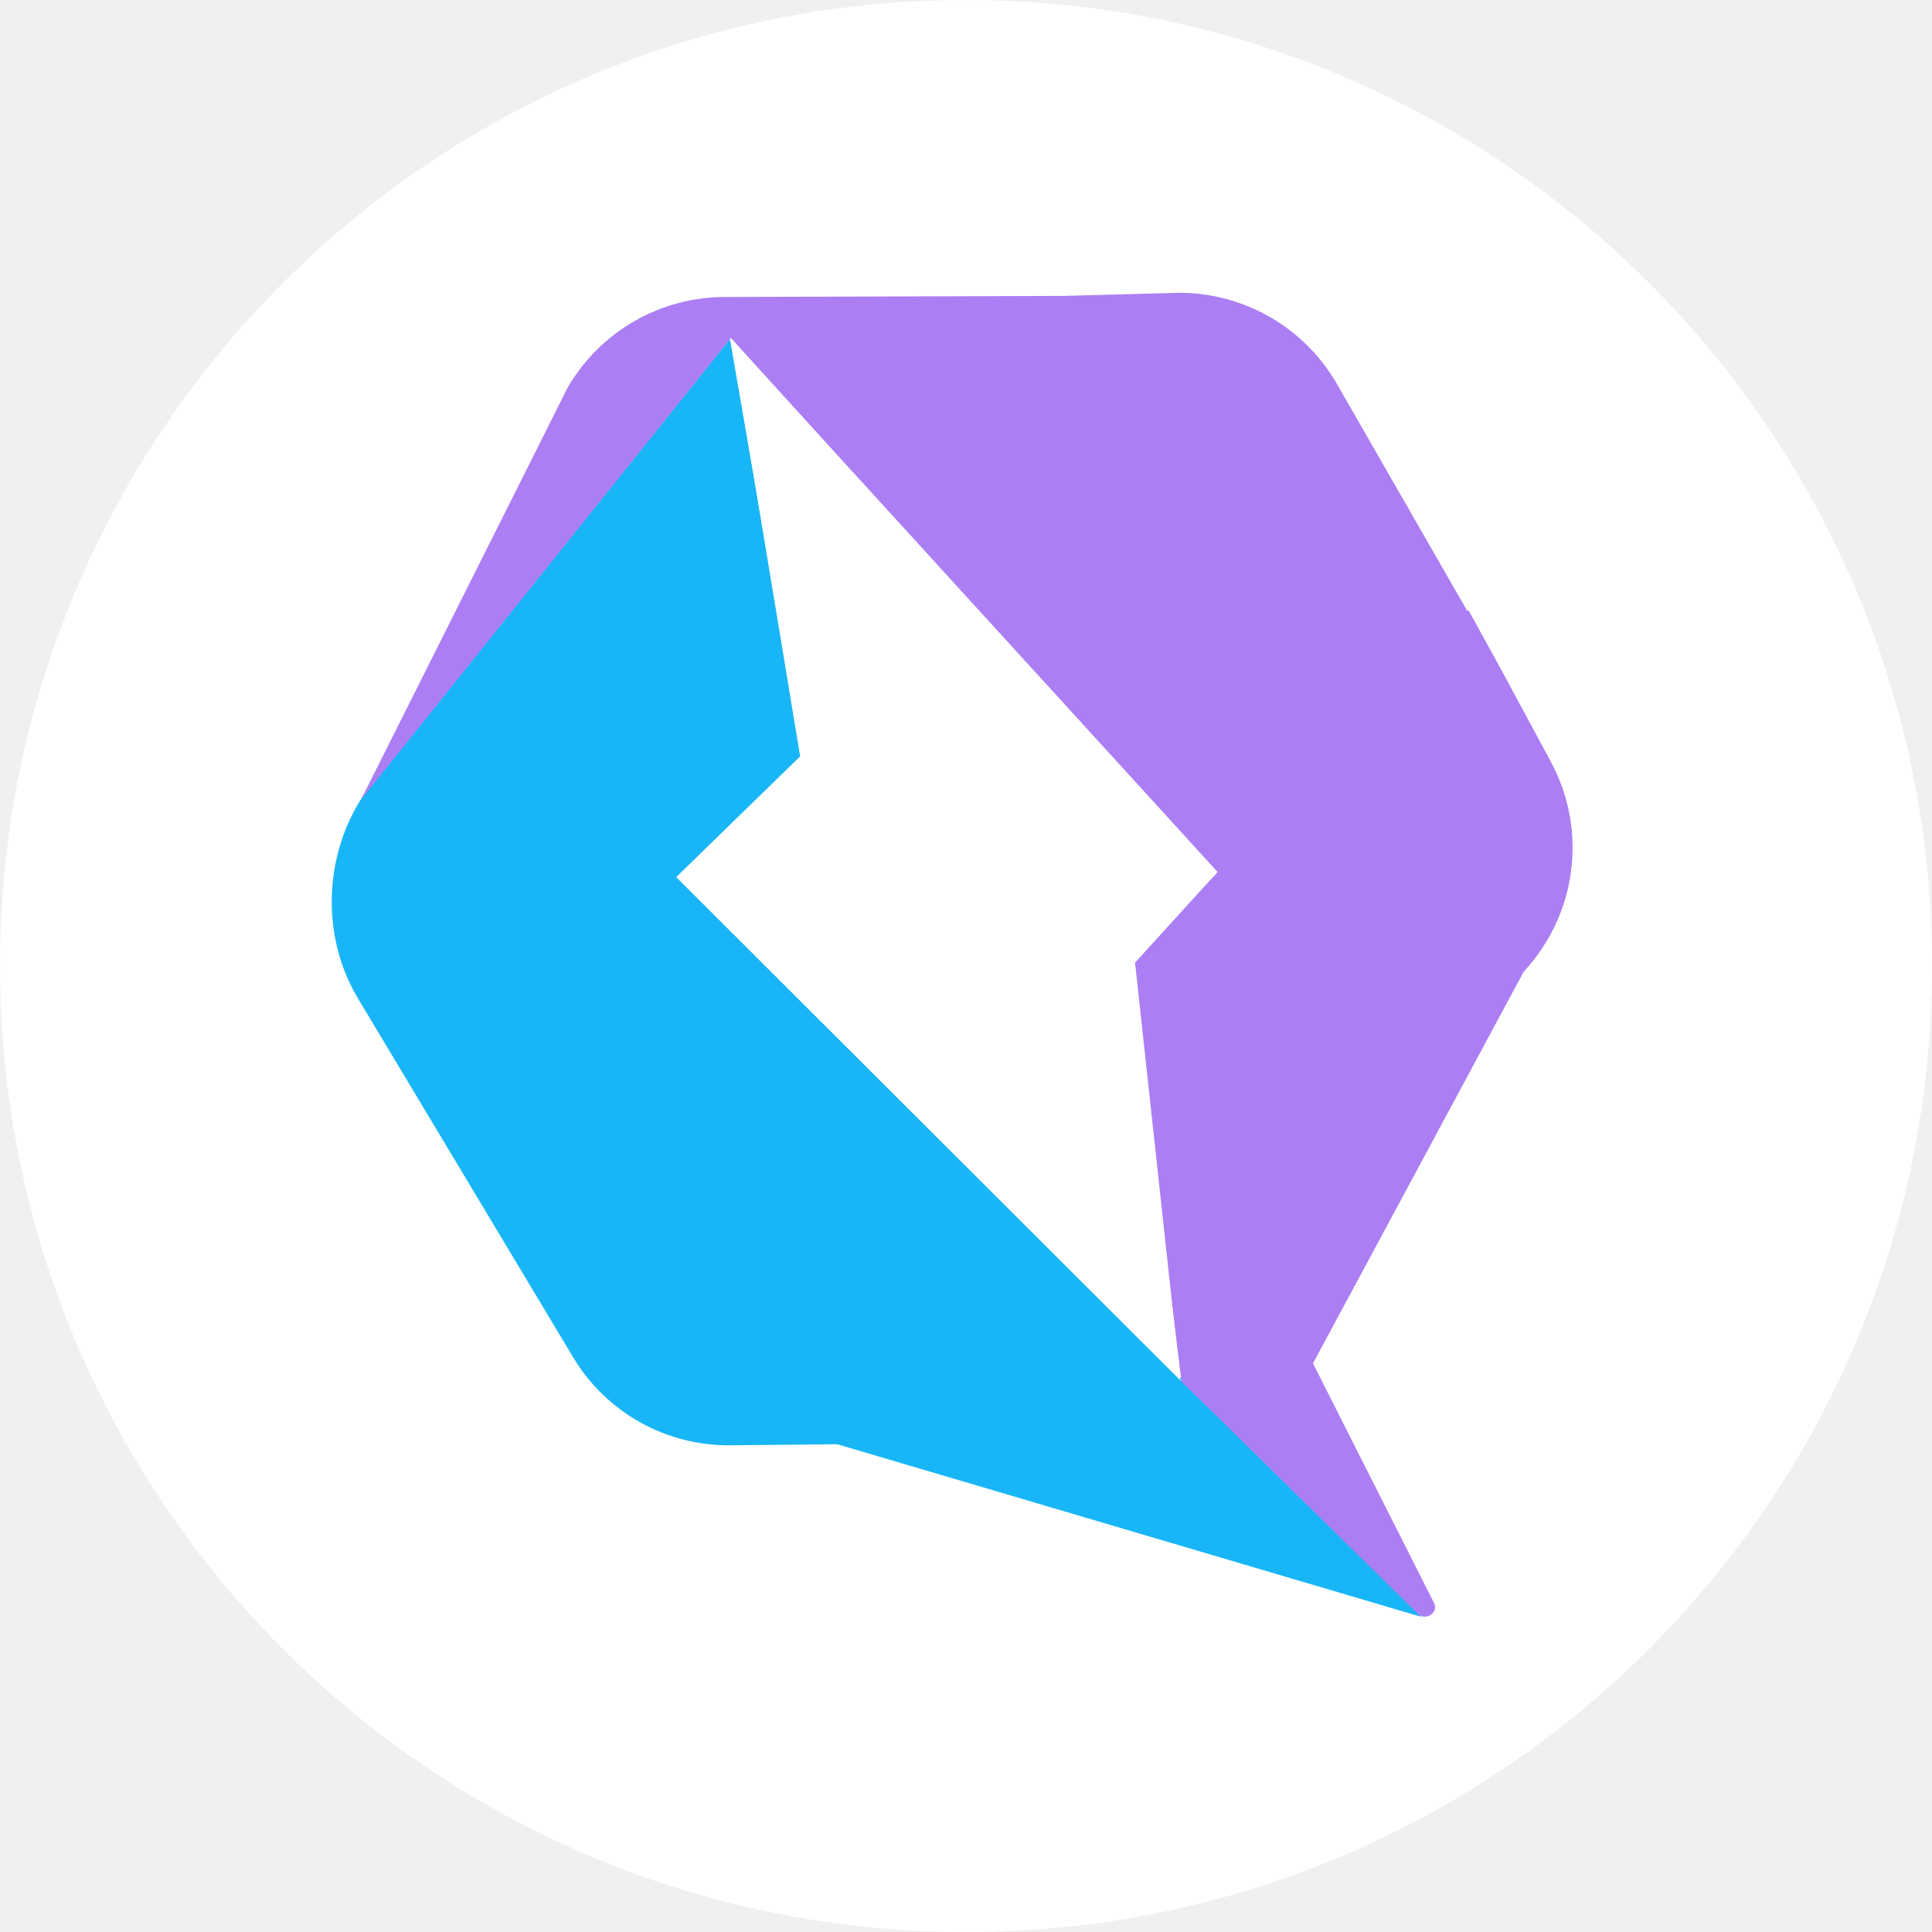
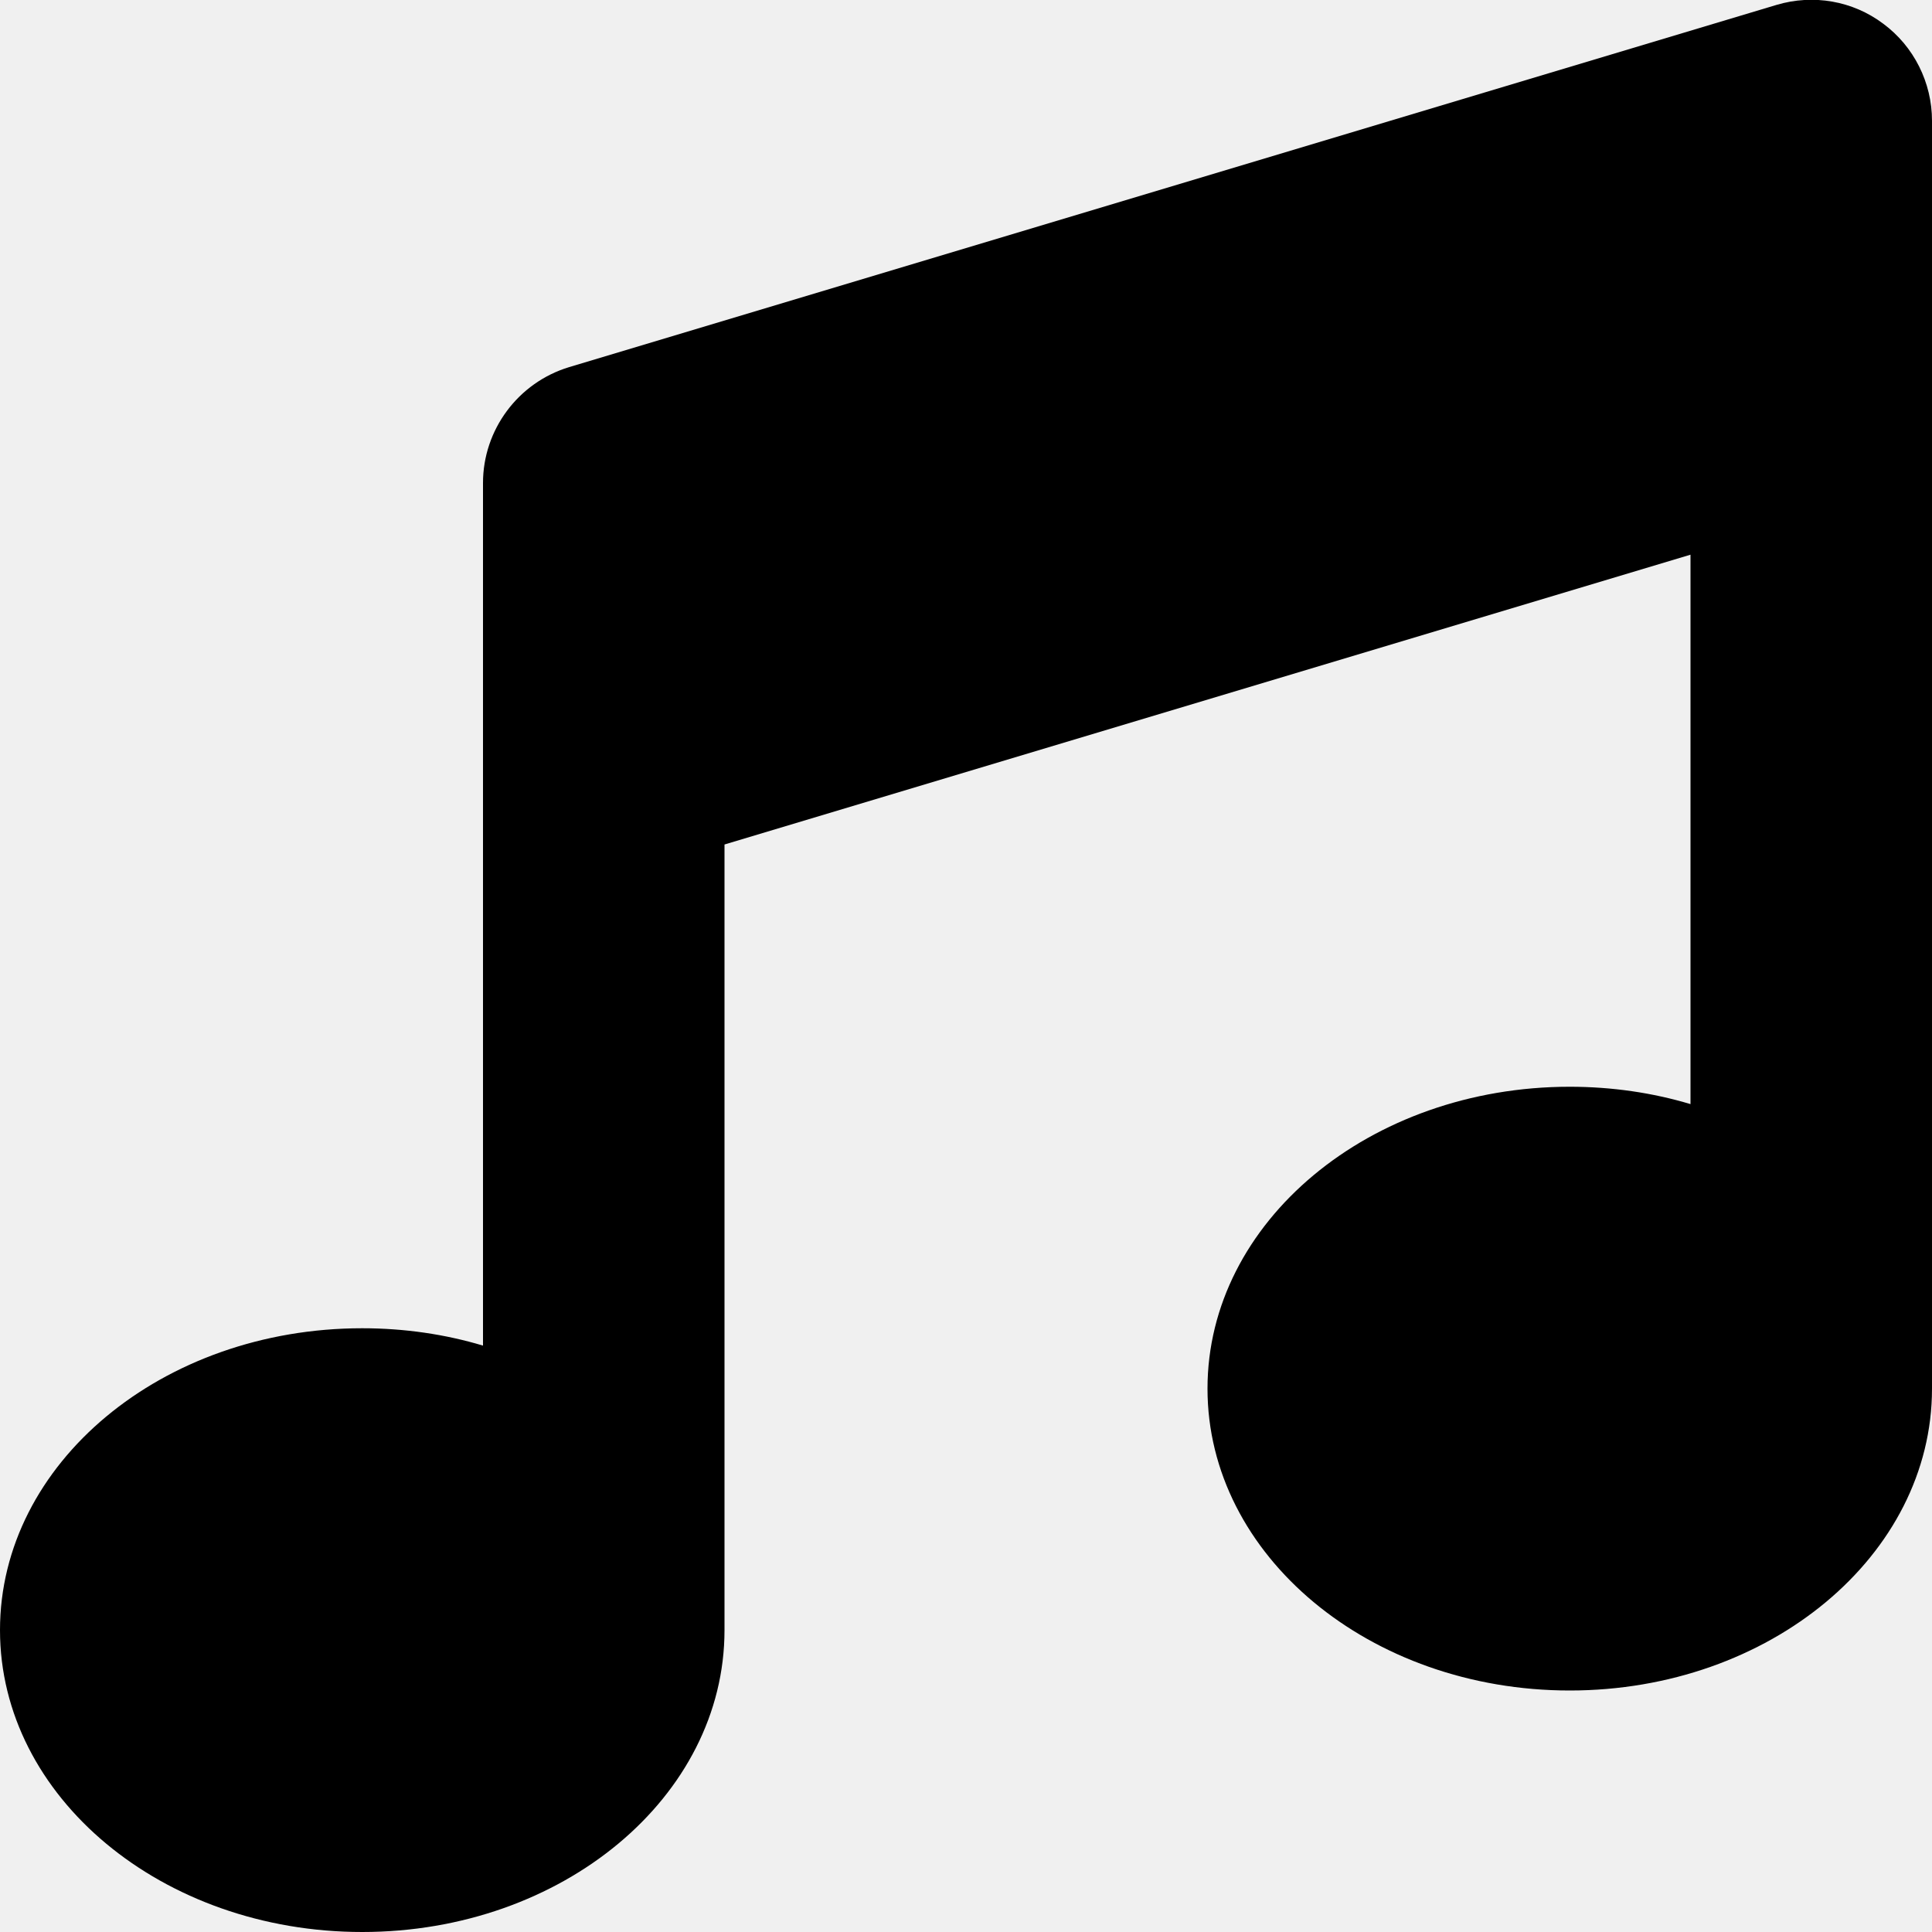
- <svg xmlns="http://www.w3.org/2000/svg" fill="none" viewBox="0 0 500 500">
-   <g clip-path="url(#a)">
-     <circle cx="250" cy="250" r="250" fill="#fff" />
-     <path fill="#18B6F6" d="m367.87 418.45-61.17-61.18-.94.13v-.67L175.7 227.53l32.05-31.13L188.9 87.73 99.56 199.09c-15.22 15.42-18.03 40.51-7.08 59.03l55.83 93.11a46.82 46.82 0 0 0 40.73 22.81l27.65-.27 151.18 44.68Z" />
-     <path fill="#AC7EF4" d="m401.25 196.94-12.29-22.81-6.41-11.67-2.54-4.56-.26.26-33.66-58.63a47.07 47.07 0 0 0-41.27-23.75l-29.51.8-88.01.28a47.07 47.07 0 0 0-40.33 23.34L93.4 207l95.76-119.54L314.7 226.19l-22.3 22.67 13.35 108.54.13-.26v.26h-.26l.26.27 10.42 10.2 50.62 49.78c2.13 2 5.6-.4 4.13-2.96l-31.25-61.85 54.5-101.3 1.73-2c.67-.81 1.33-1.62 1.87-2.42a46.8 46.8 0 0 0 3.34-50.18Z" />
-     <path fill="#fff" d="M315.1 225.65 189.18 87.6l17.9 108.14L175 227l130.5 130.27-11.75-108.14 21.37-23.48Z" />
-   </g>
-   <defs>
-     <clipPath id="a">
-       <path fill="#fff" d="M0 0h500v500H0z" />
-     </clipPath>
-   </defs>
+ <svg xmlns="http://www.w3.org/2000/svg" fill="currentColor" height="1em" stroke="none" viewBox="0 0 512 512" width="1em">
+   <path d="M499.1 6.3c8.1 6 12.9 15.6 12.9 25.7v72V368c0 44.2-43 80-96 80s-96-35.8-96-80s43-80 96-80c11.2 0 22 1.6 32 4.6V147L192 223.8V432c0 44.2-43 80-96 80s-96-35.8-96-80s43-80 96-80c11.2 0 22 1.6 32 4.6V200 128c0-14.1 9.3-26.6 22.8-30.7l320-96c9.7-2.9 20.2-1.1 28.3 5z" />
</svg>
